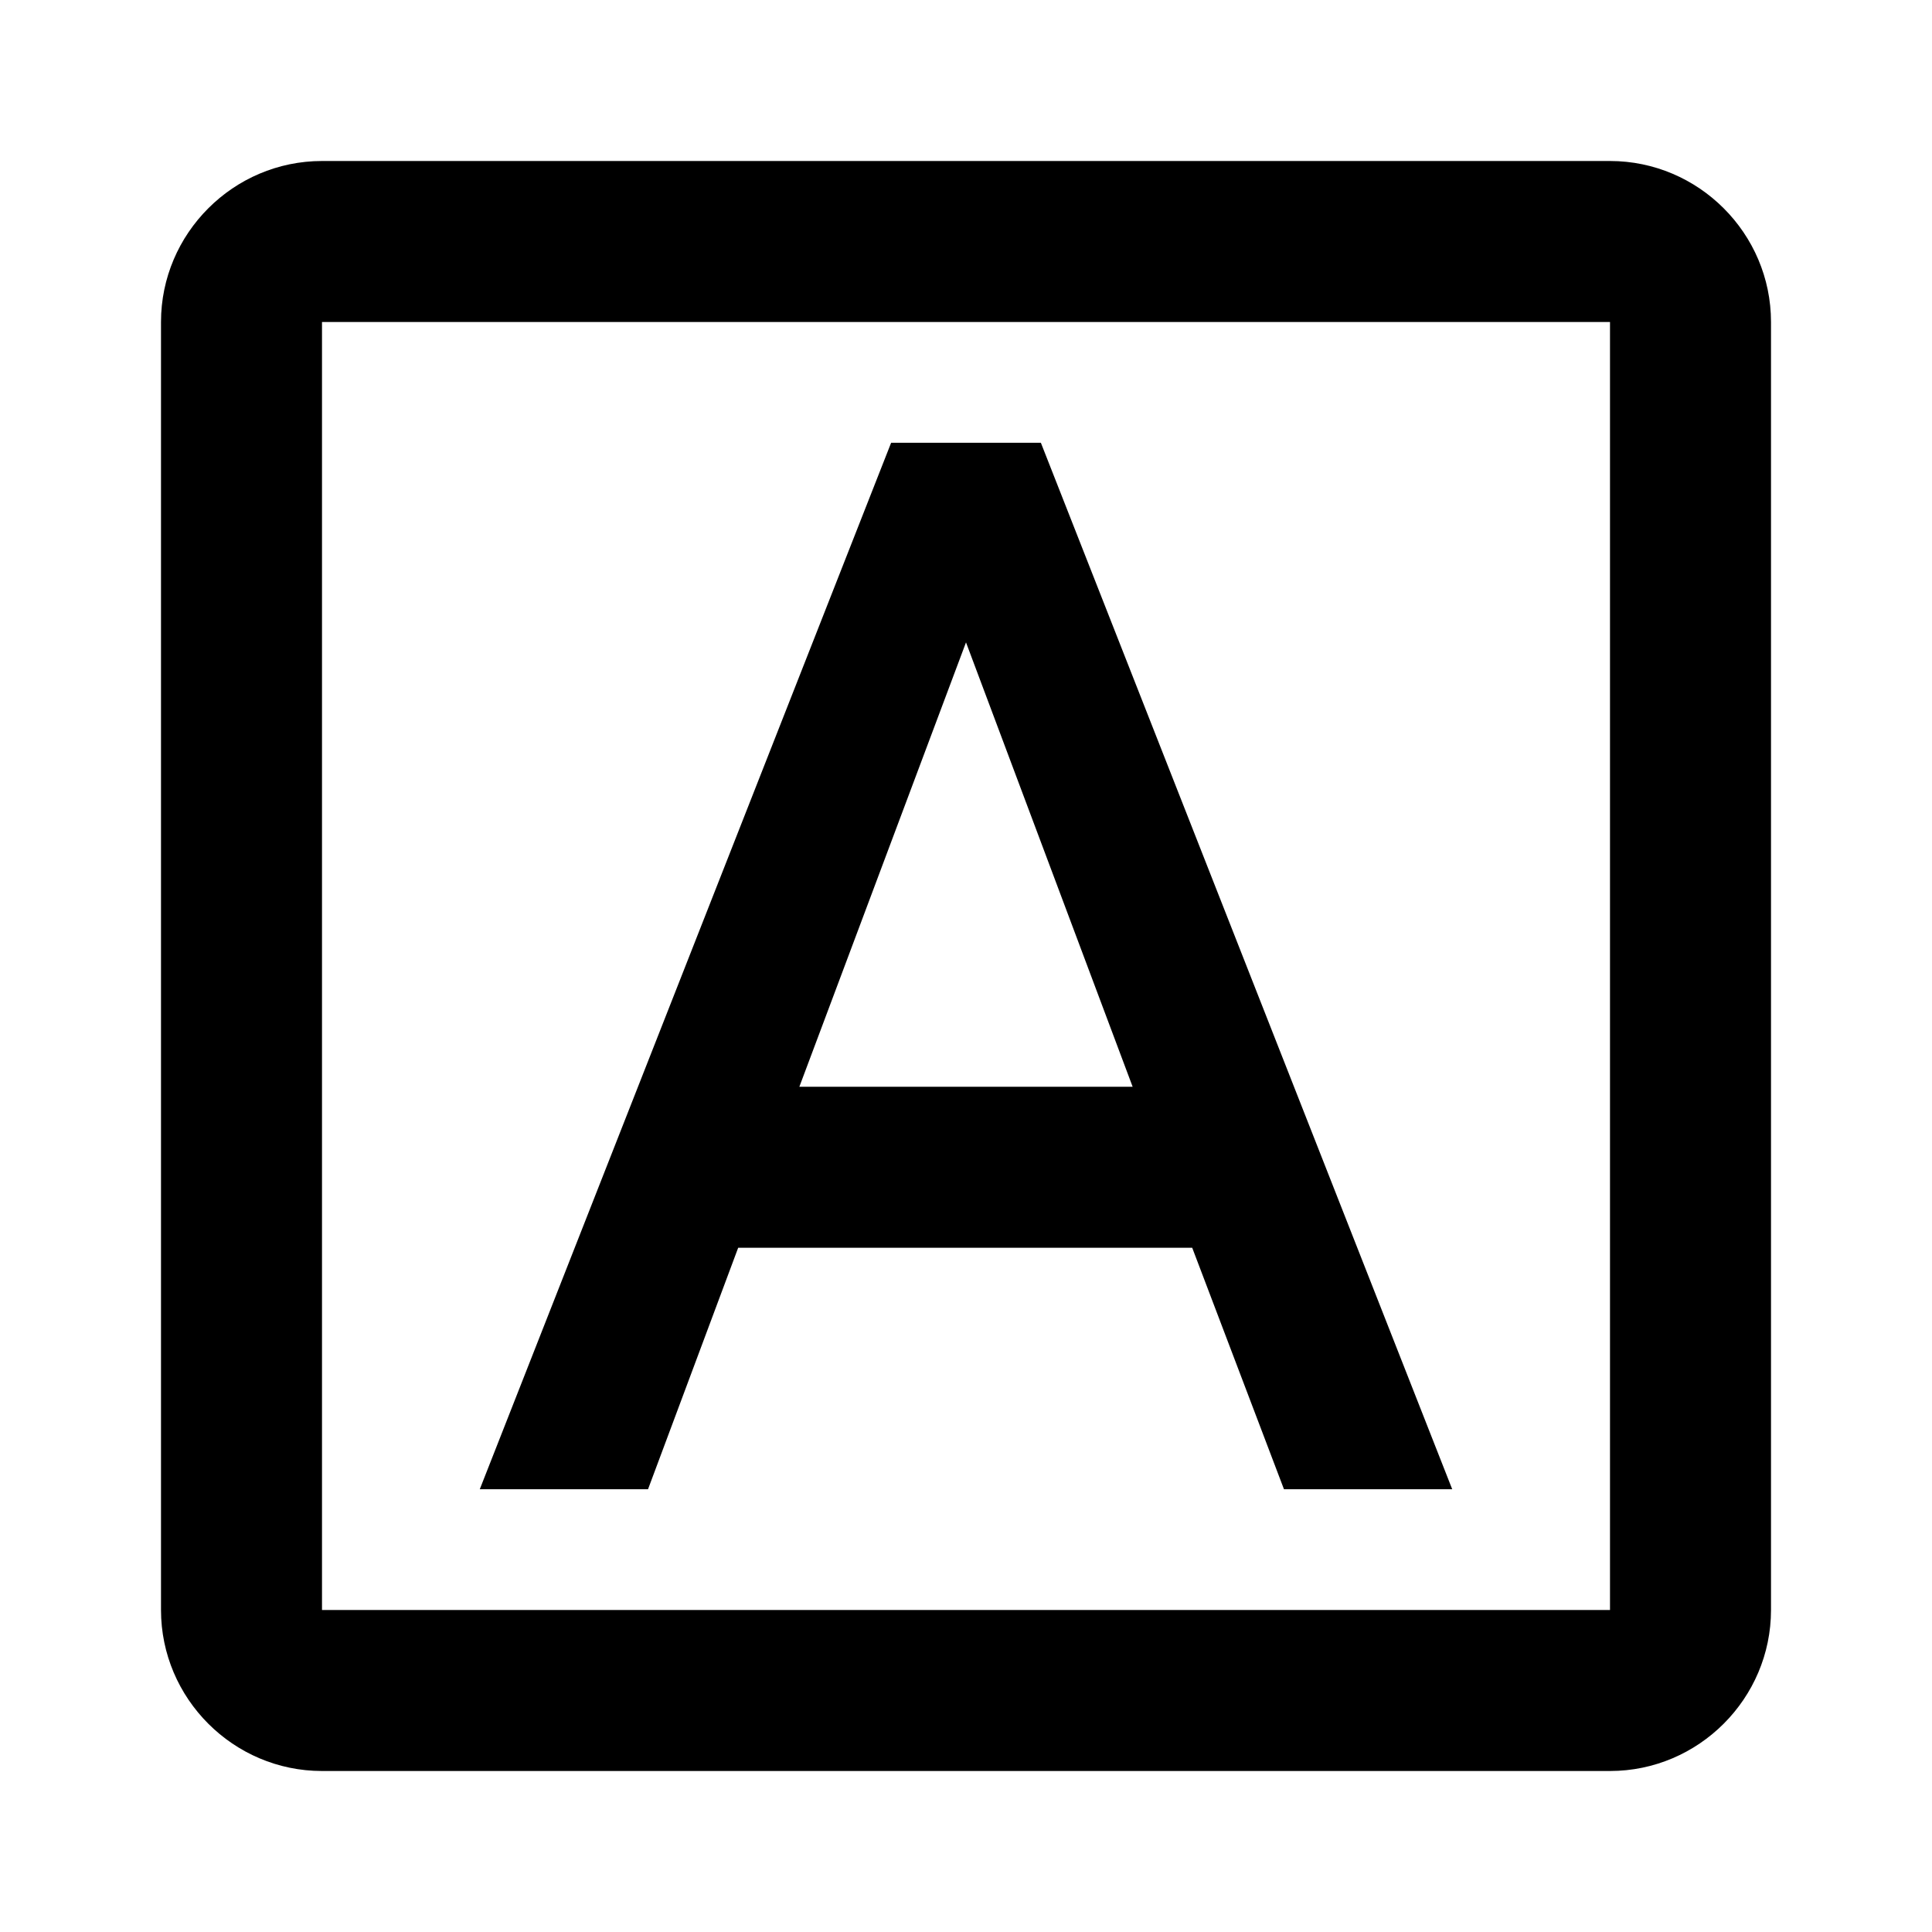
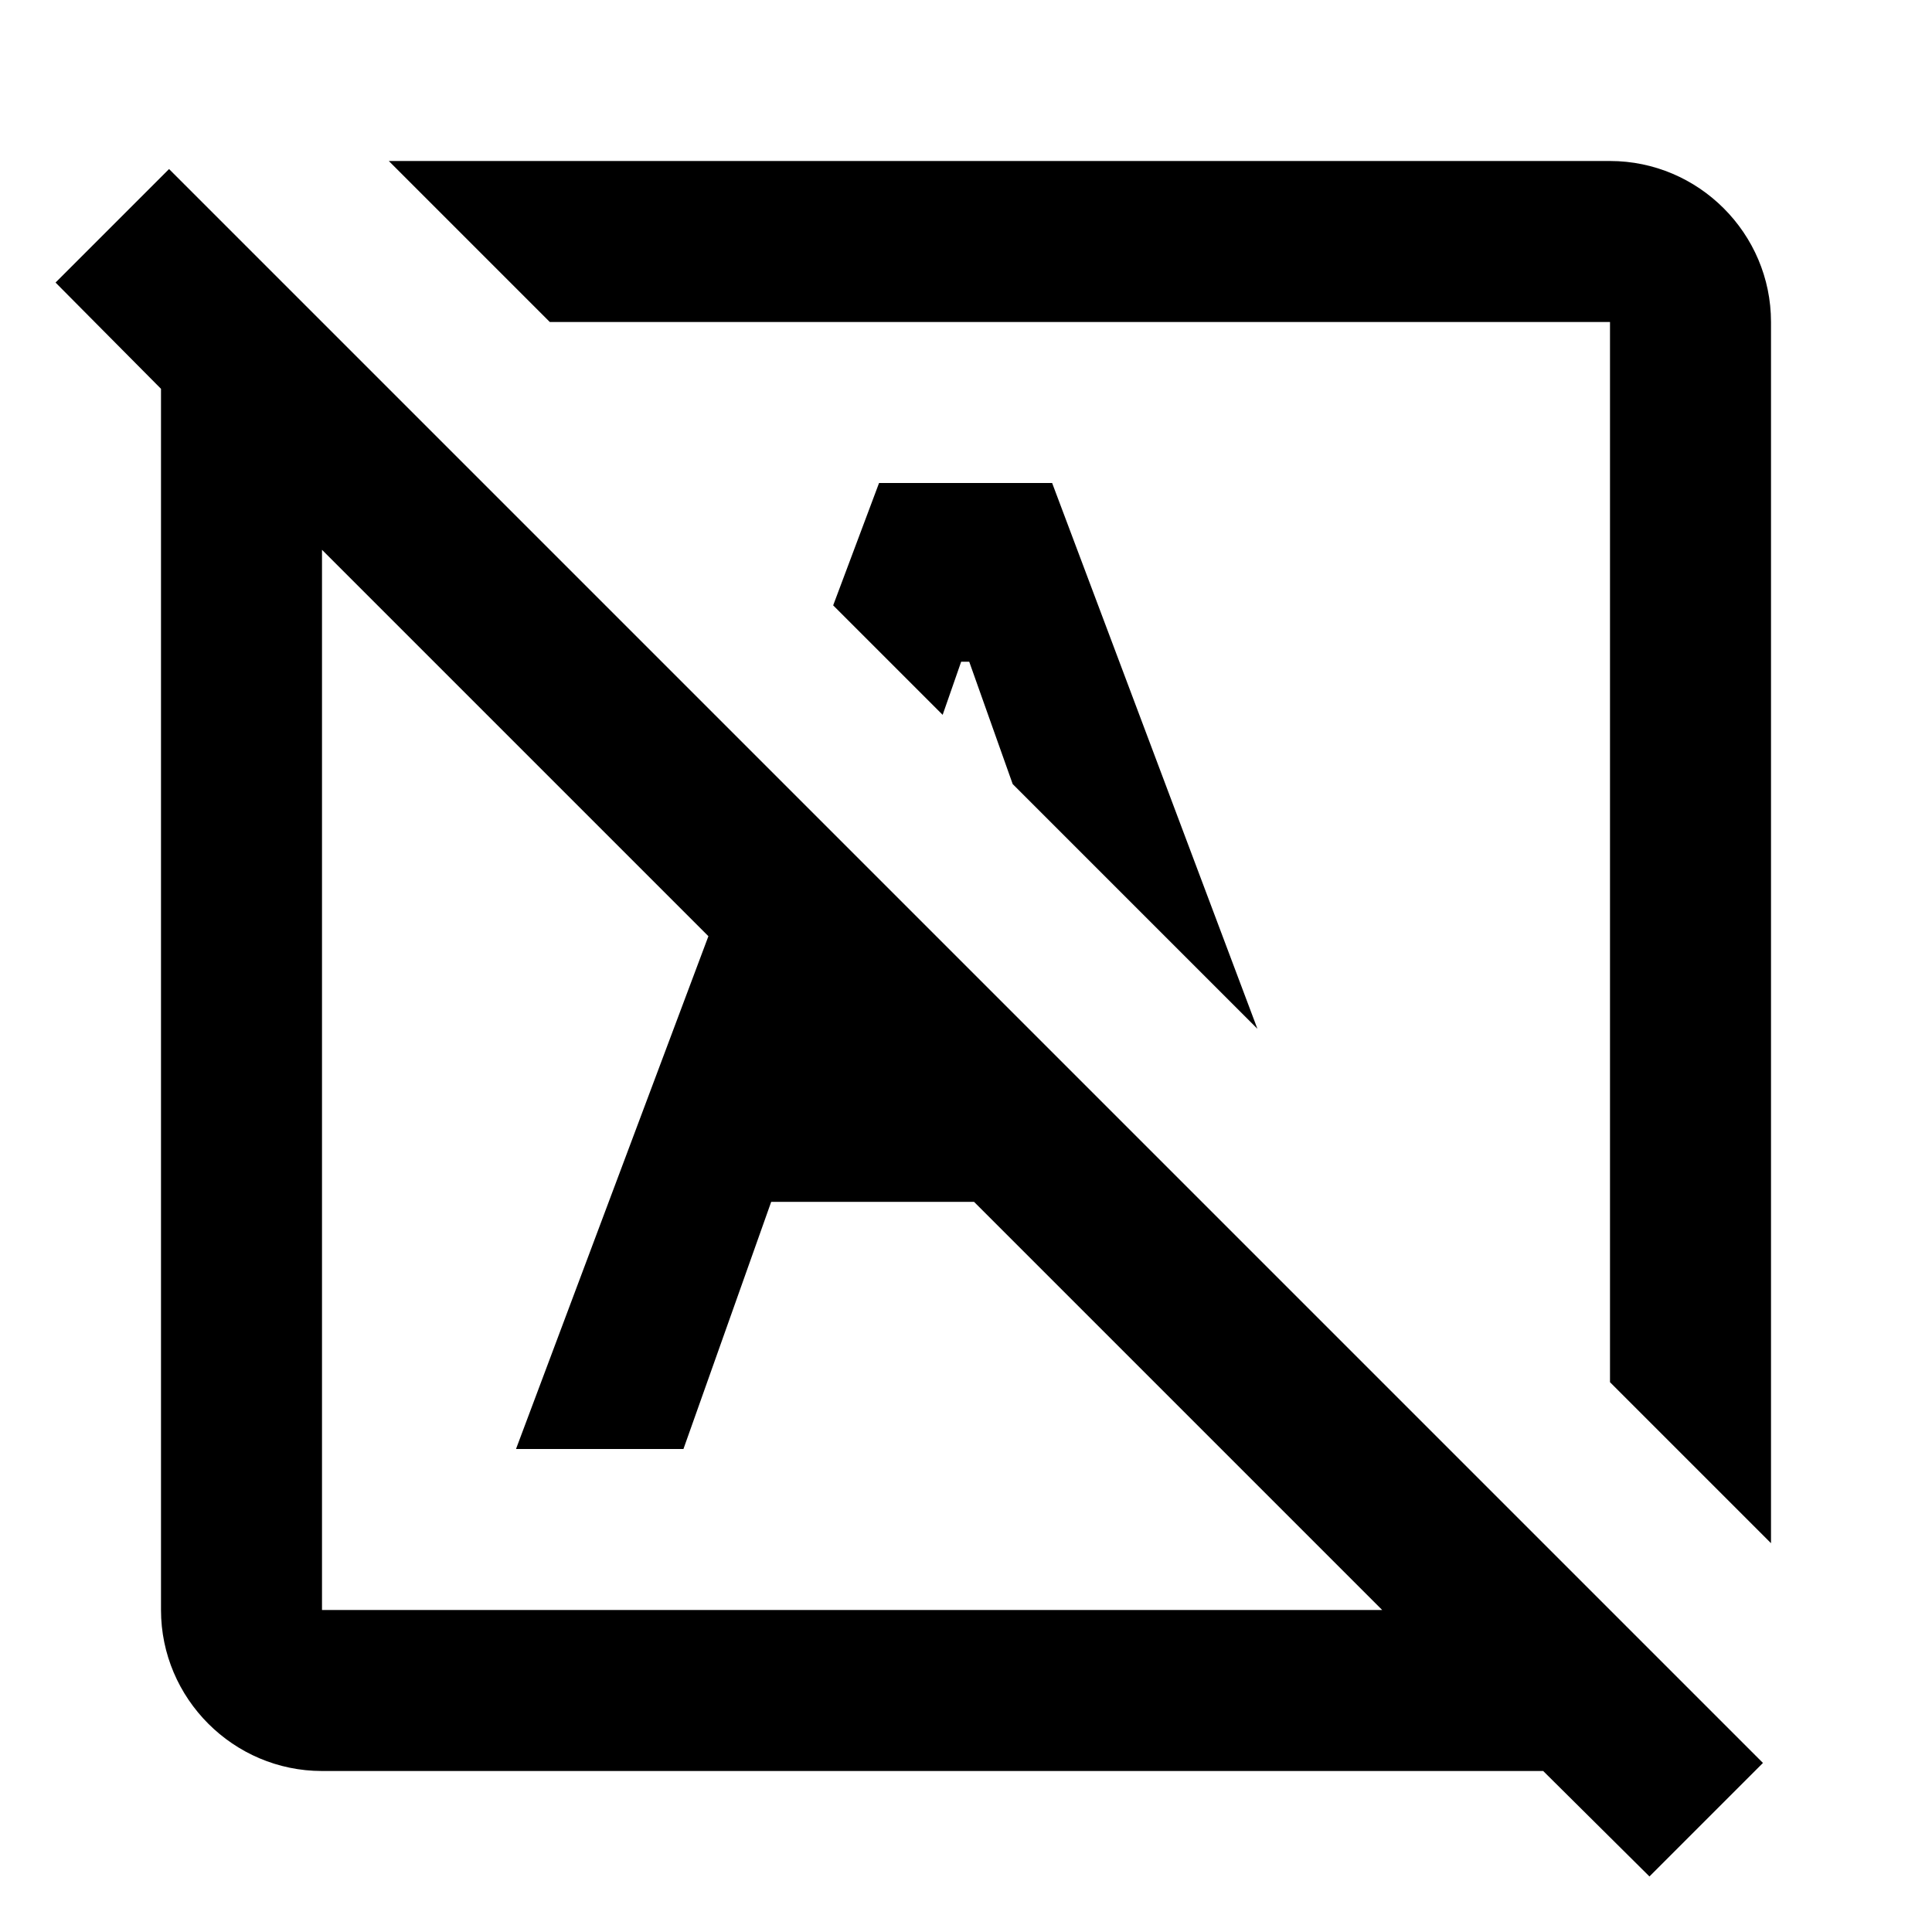
- <svg xmlns="http://www.w3.org/2000/svg" height="24px" viewBox="0 0 24 24" width="24px" fill="#000000">
-   <path d="M0 0h24v24H0V0z" fill="none" />
-   <path d="M9.17 15.5h5.64l1.14 3h2.09l-5.11-13h-1.86l-5.11 13h2.09l1.12-3zM12 7.98l2.07 5.52H9.93L12 7.98zM20 2H4c-1.1 0-2 .9-2 2v16c0 1.1.9 2 2 2h16c1.1 0 2-.9 2-2V4c0-1.1-.9-2-2-2zm0 18H4V4h16v16z" />
+ <svg xmlns="http://www.w3.org/2000/svg" enable-background="new 0 0 24 24" height="24px" viewBox="0 0 24 24" width="24px" fill="#000000">
+   <rect fill="none" height="24" width="24" />
+   <path d="M4.83,2H20c1.1,0,2,0.9,2,2v15.17l-2-2V4H6.83L4.83,2z M10.92,6l-0.57,1.52l1.36,1.36l0.23-0.66h0.1l0.54,1.52l3.04,3.04 L13.07,6H10.92z M20.49,23.31L19.17,22H4c-1.1,0-2-0.9-2-2V4.83L0.69,3.51L2.1,2.1l19.8,19.8L20.49,23.31z M17.17,20l-5.07-5.07 H9.58L8.49,18H6.41l2.39-6.37L4,6.83V20H17.17z" />
</svg>
